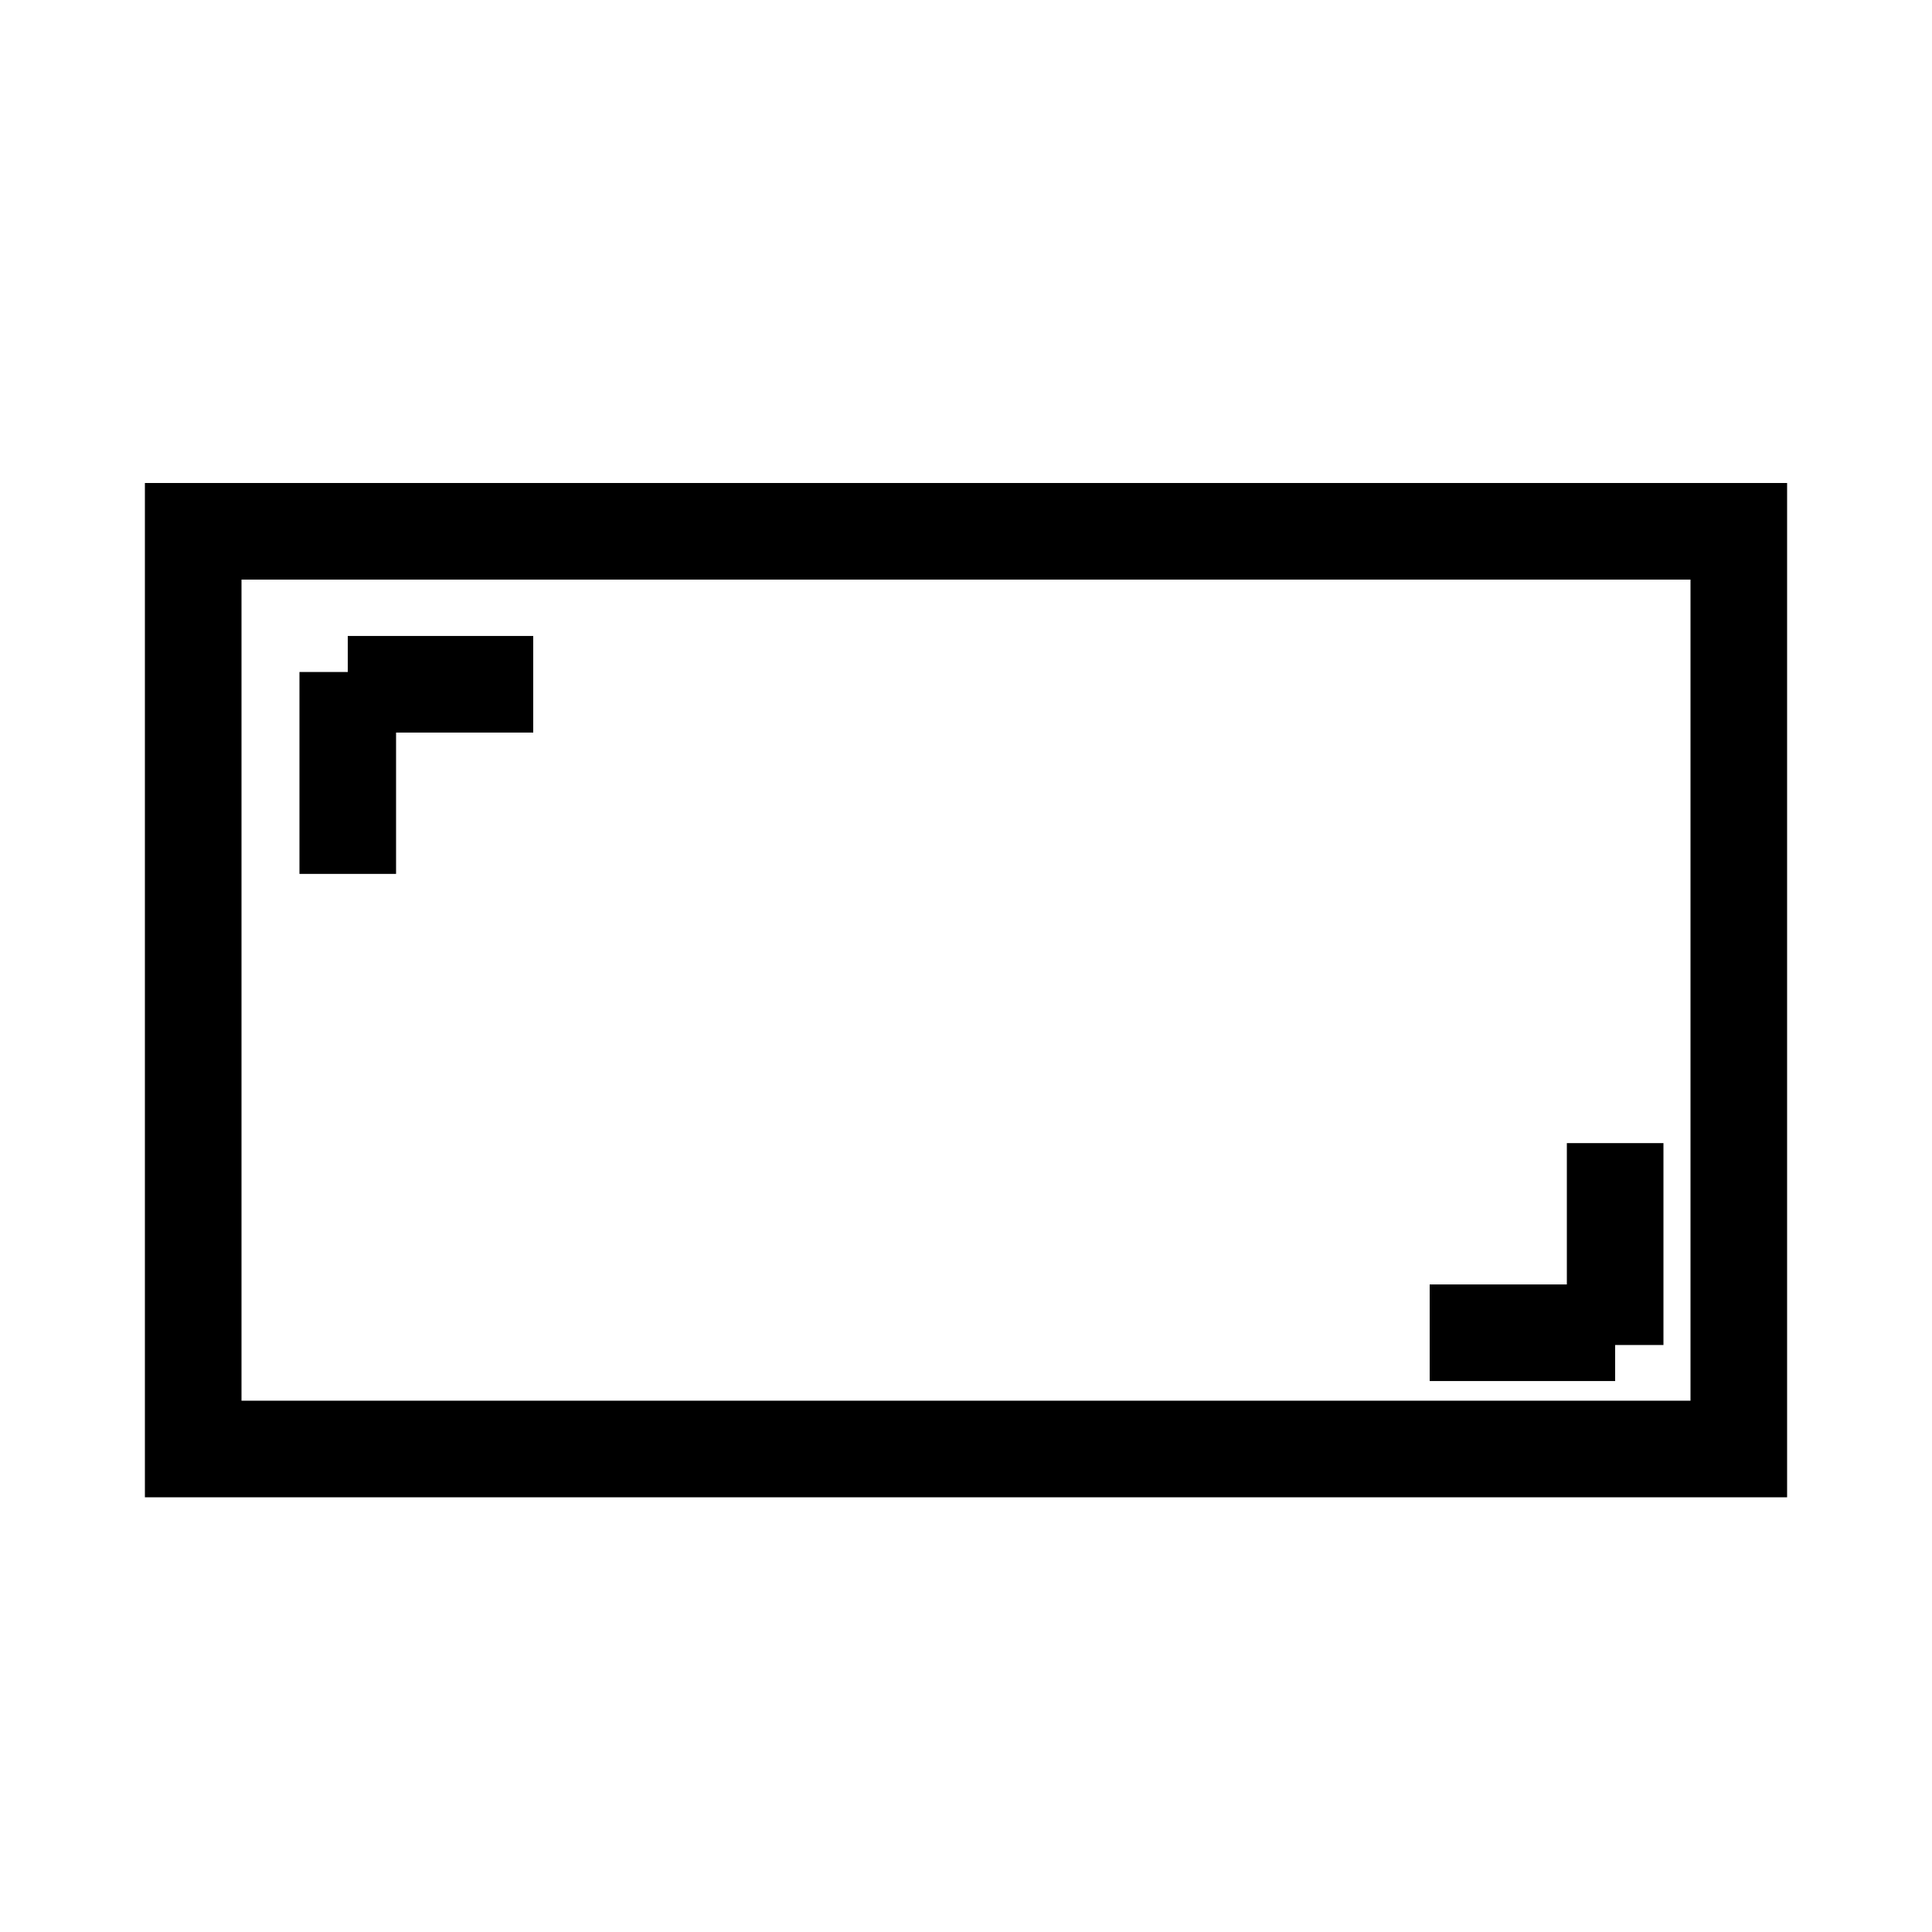
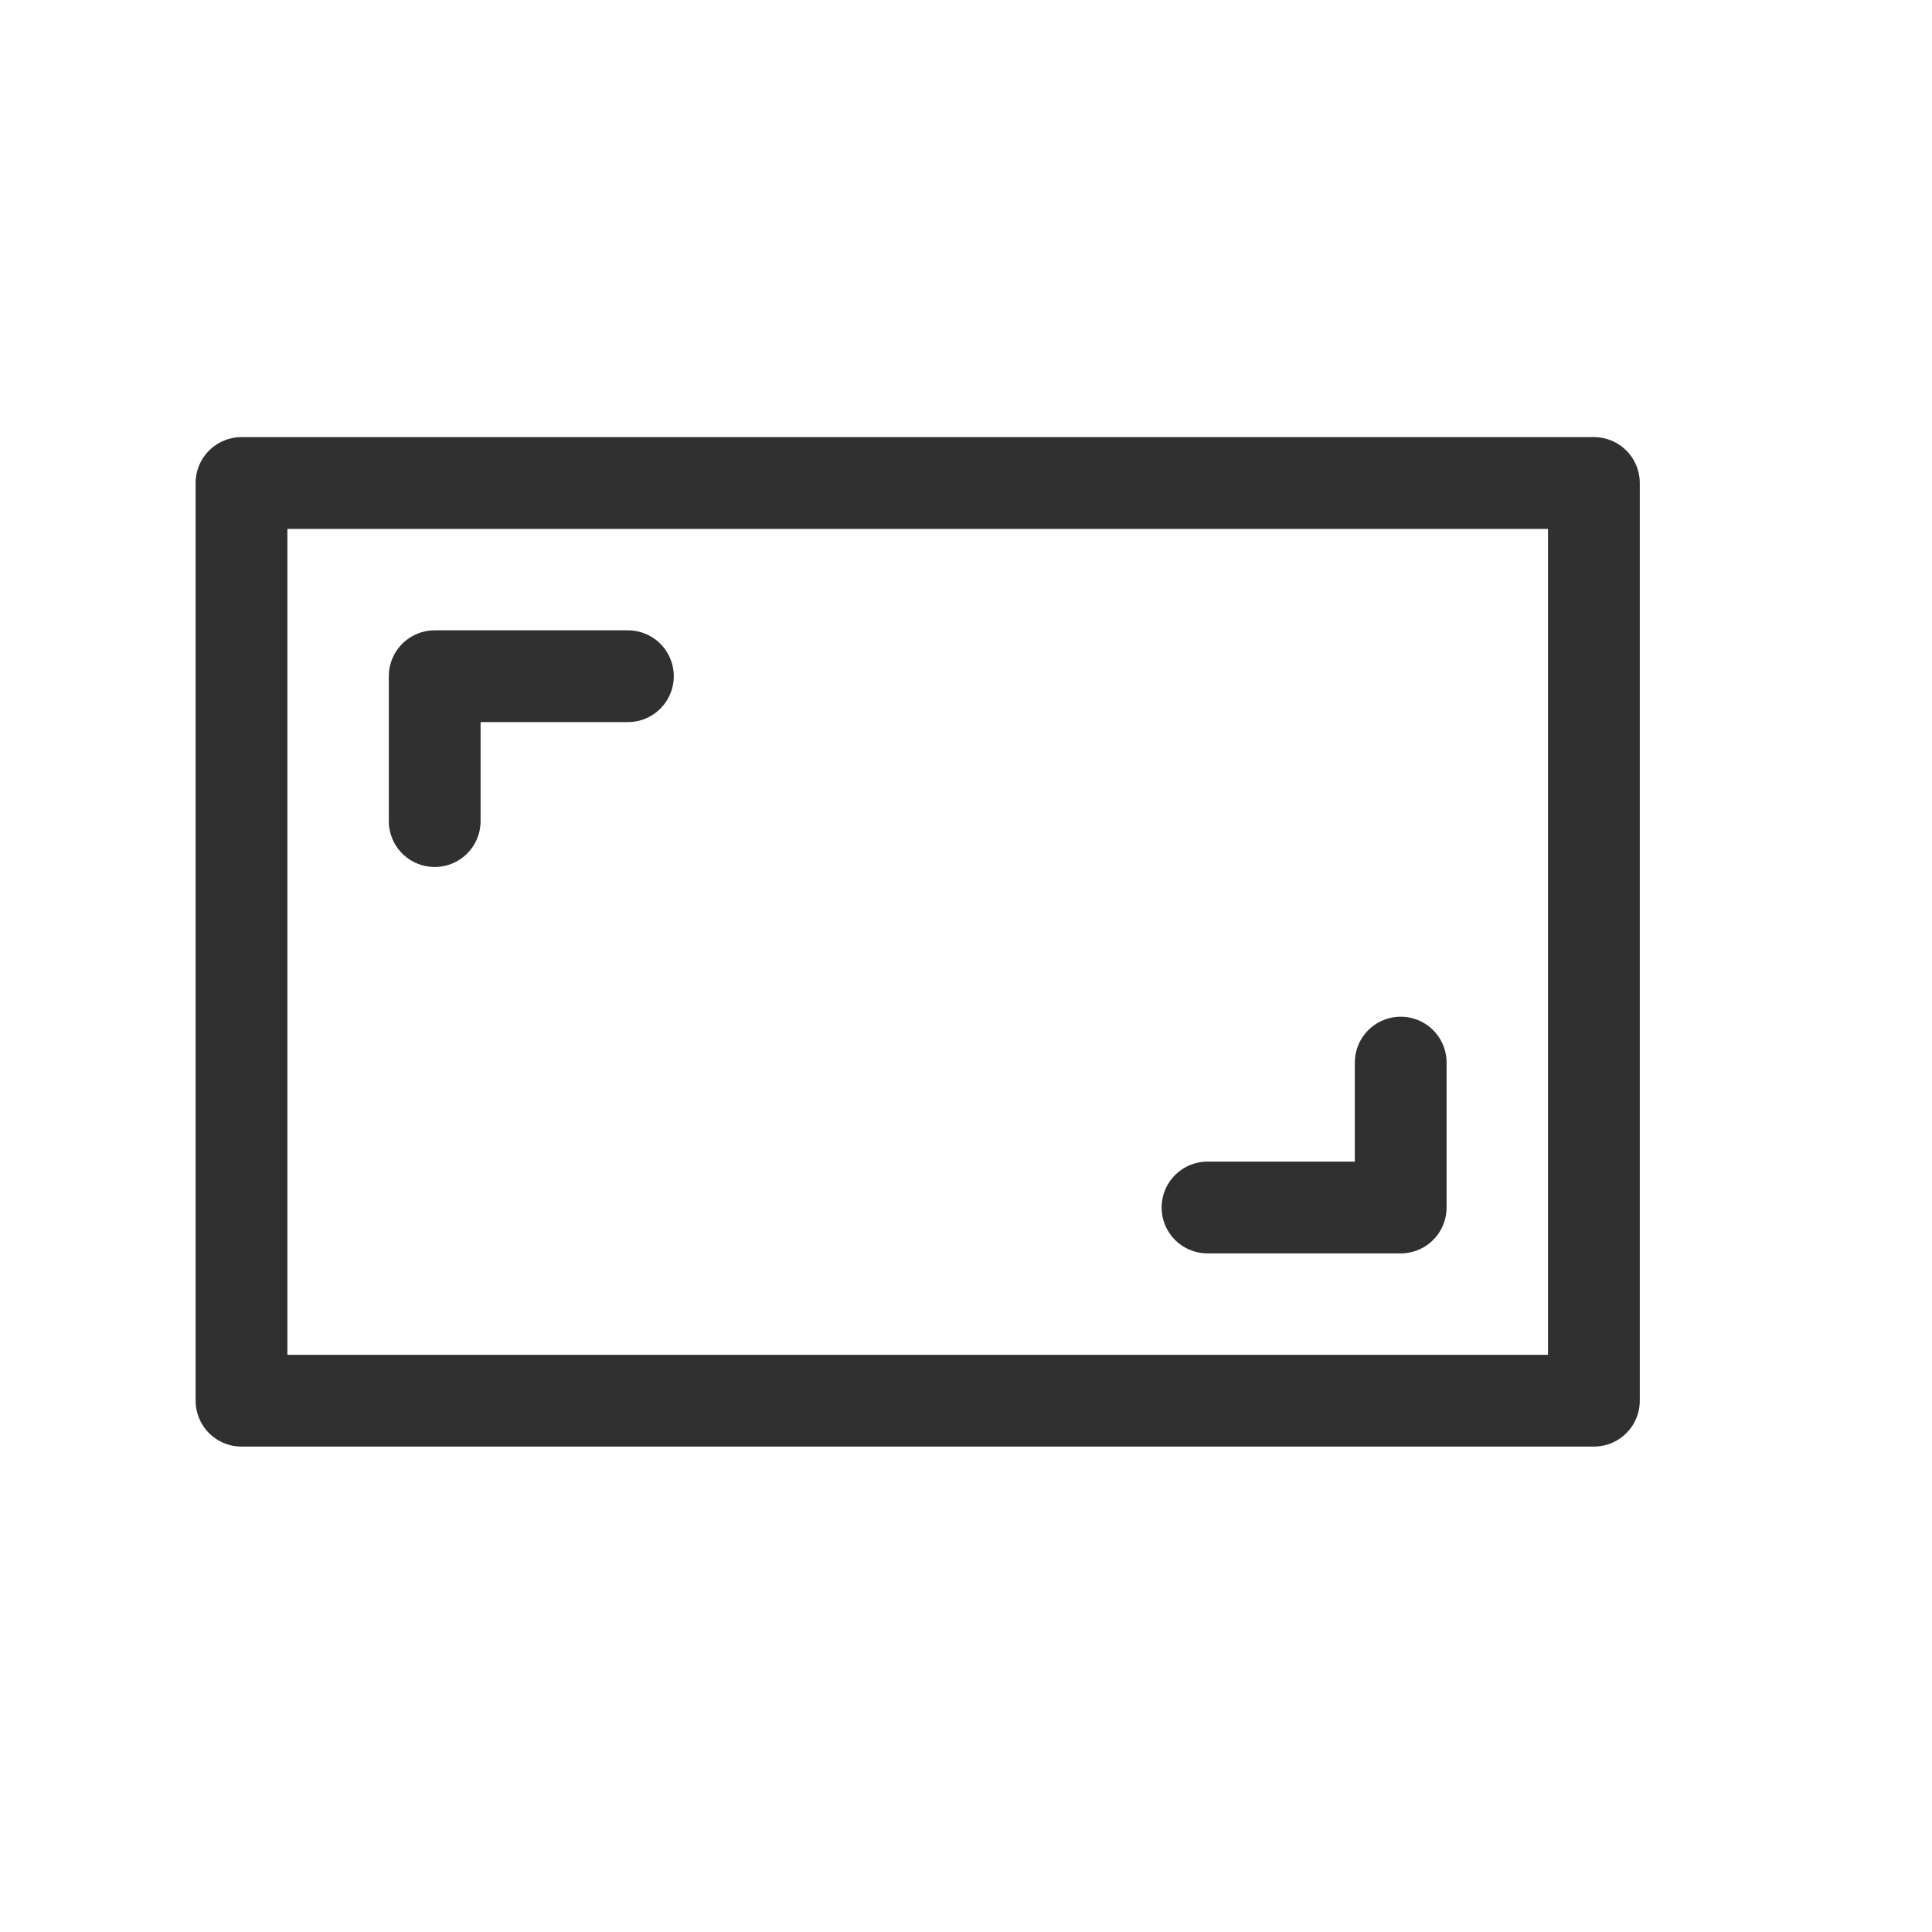
- <svg xmlns="http://www.w3.org/2000/svg" width="1em" height="1em" viewBox="0 0 40 40">
-   <path d="M4 11h32v19H4V11zm3.2 3.167h3.84m-3.84-.254v4.18m26.24 9.5H29.6m3.84.254v-4.18" stroke="#000" stroke-width="2" fill="none" fill-rule="evenodd" />
+ <svg xmlns="http://www.w3.org/2000/svg" width="1em" height="1em" viewBox="0 0 40 40" fill="none" stroke="#303030" stroke-width="1.9" stroke-linecap="round" stroke-linejoin="round">
+   <path d="M5 10h28v19H5Z" />
+   <path d="M9 17v-3h4m12 11h4v-3" />
</svg>
